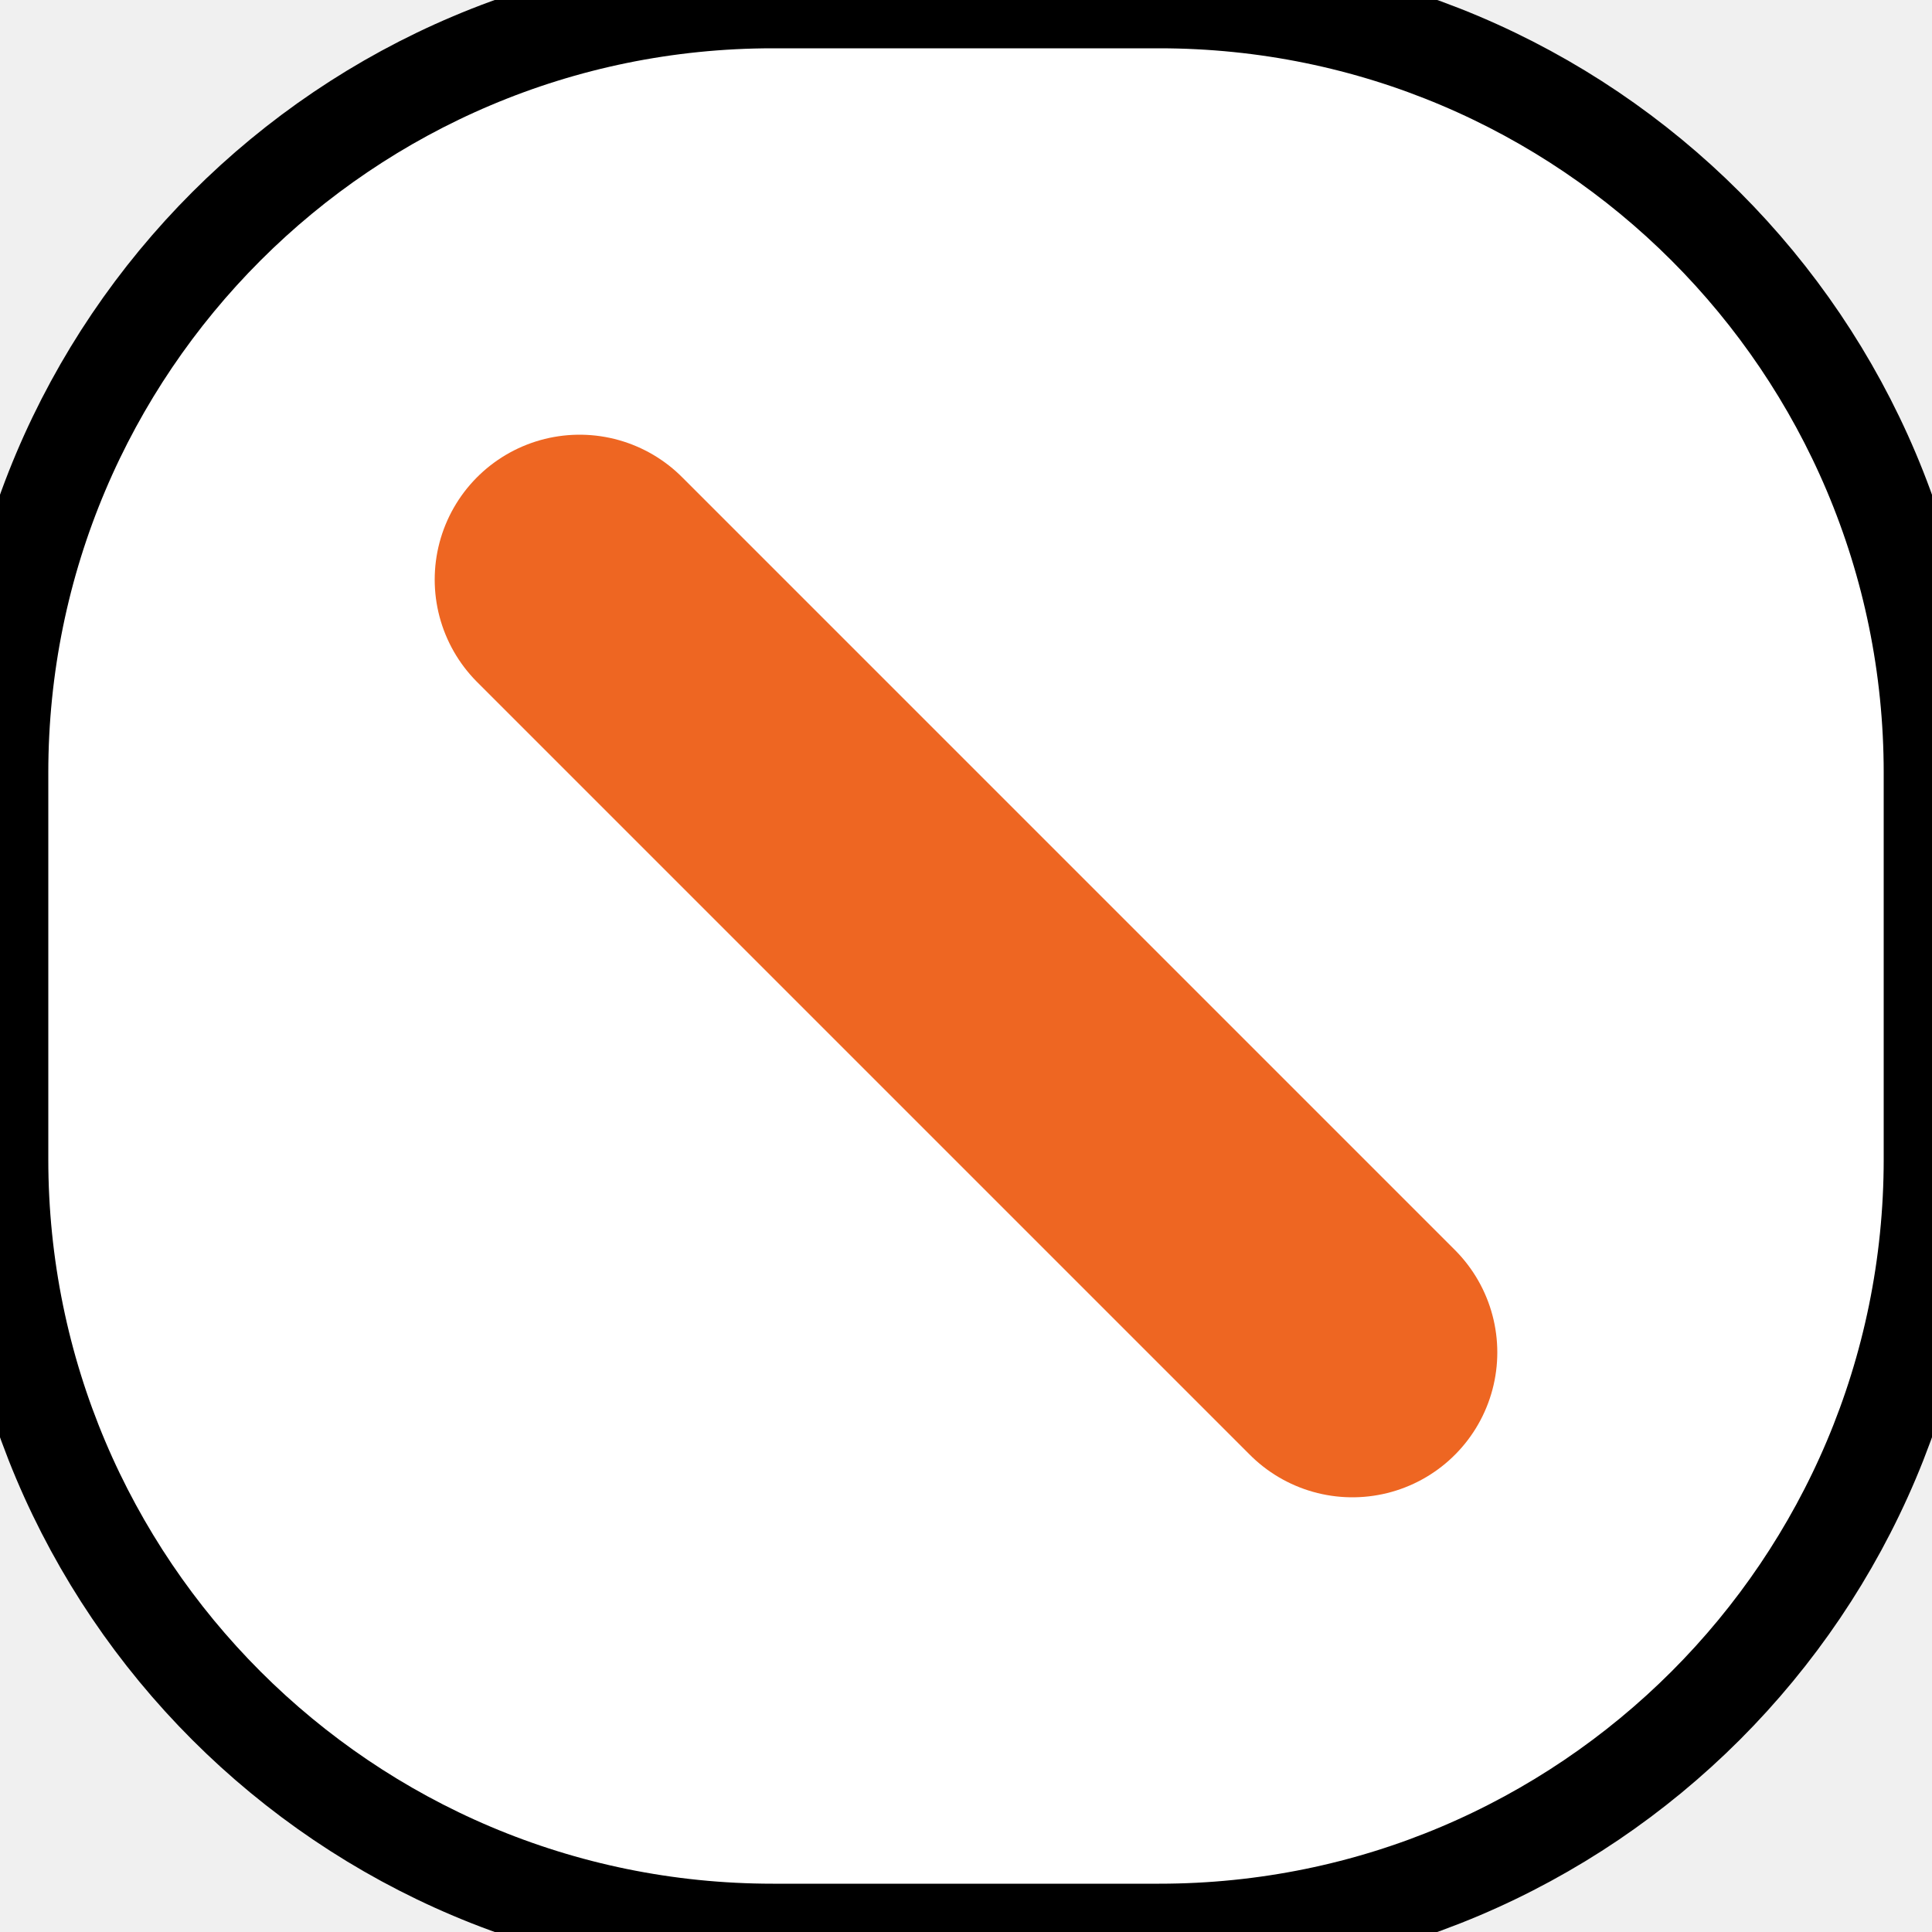
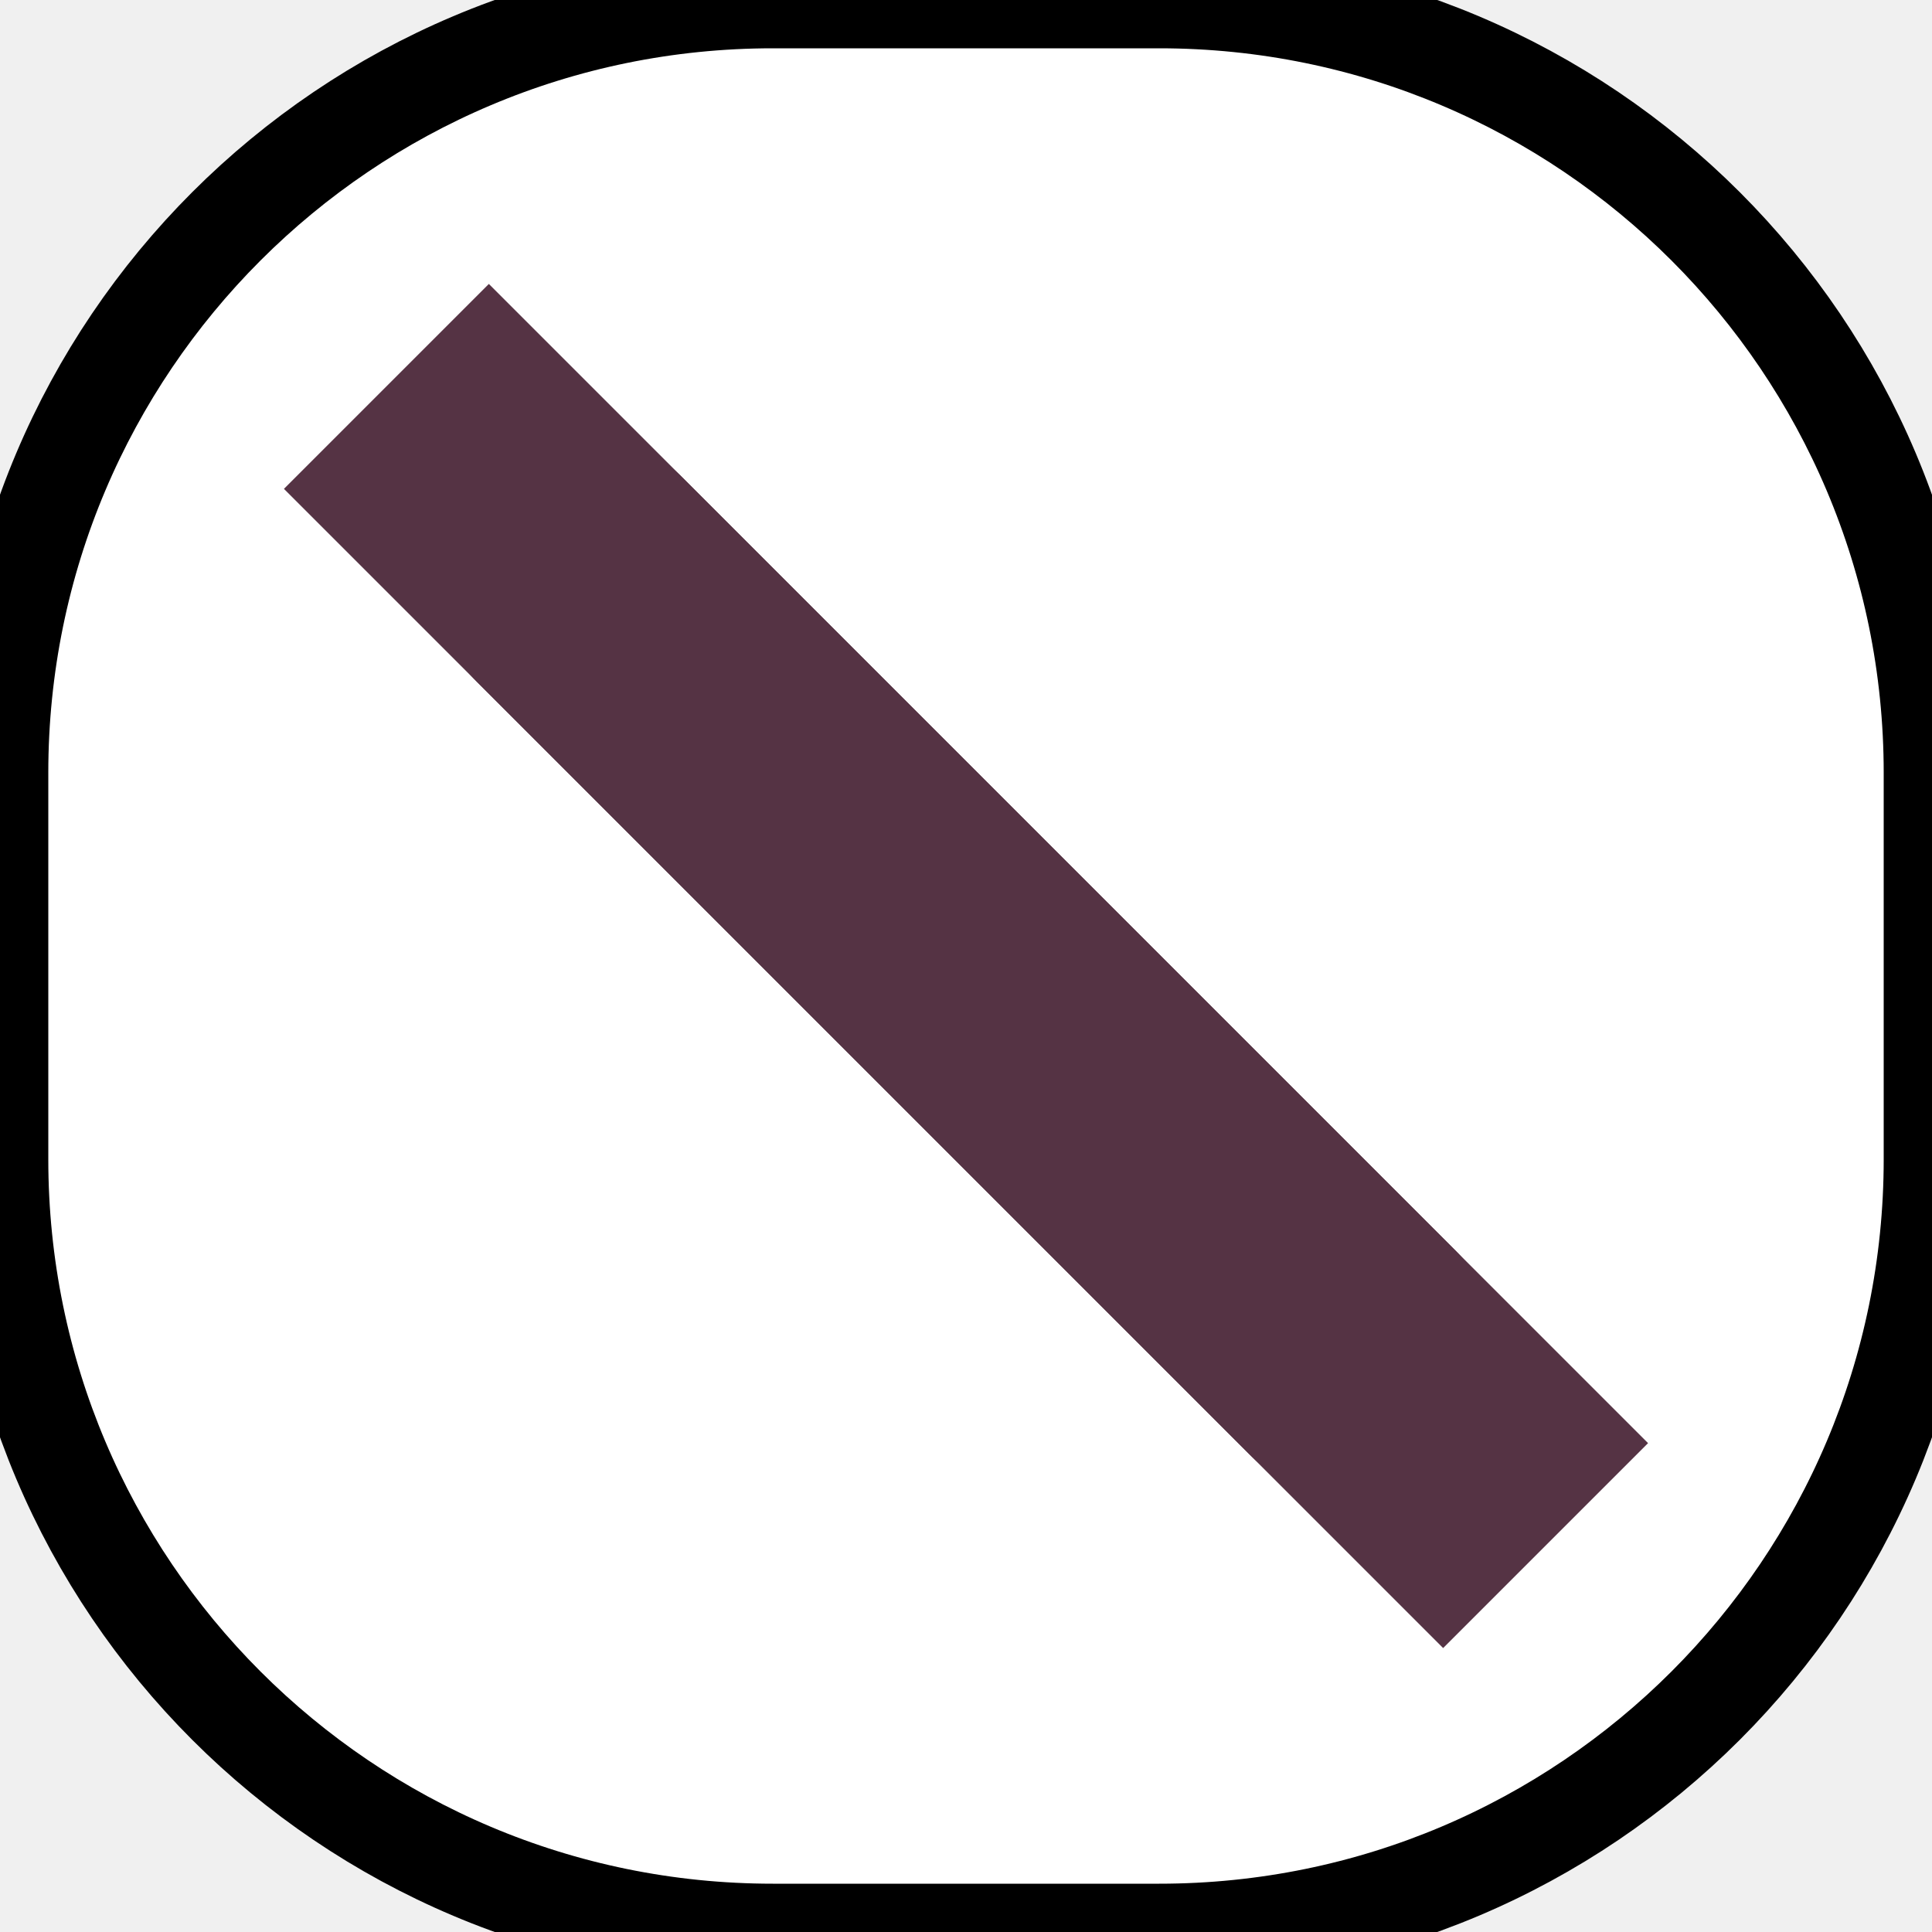
- <svg xmlns="http://www.w3.org/2000/svg" id="lineIcon" width="20" height="20">
+ <svg xmlns="http://www.w3.org/2000/svg" id="2DlineIcon" width="20" height="20">
  <rect x="0" y="0" rx="8" width="20" height="20" style="fill:white;stroke:black;" />
-   <path d="M6 6 L14 14" stroke="#e62" stroke-width="3" fill="#0000" stroke-linecap="round" stroke-linejoin="round" />
+   <line stroke-linecap="round" stroke-linejoin="round" x1="6" y1="6" x2="14" y2="14" style="fill:#534;stroke:#534;stroke-width:3;" />
+   <line x1="4" y1="4" x2="16" y2="16" style="fill:#534;stroke:#534;stroke-width:3;" />
</svg>
